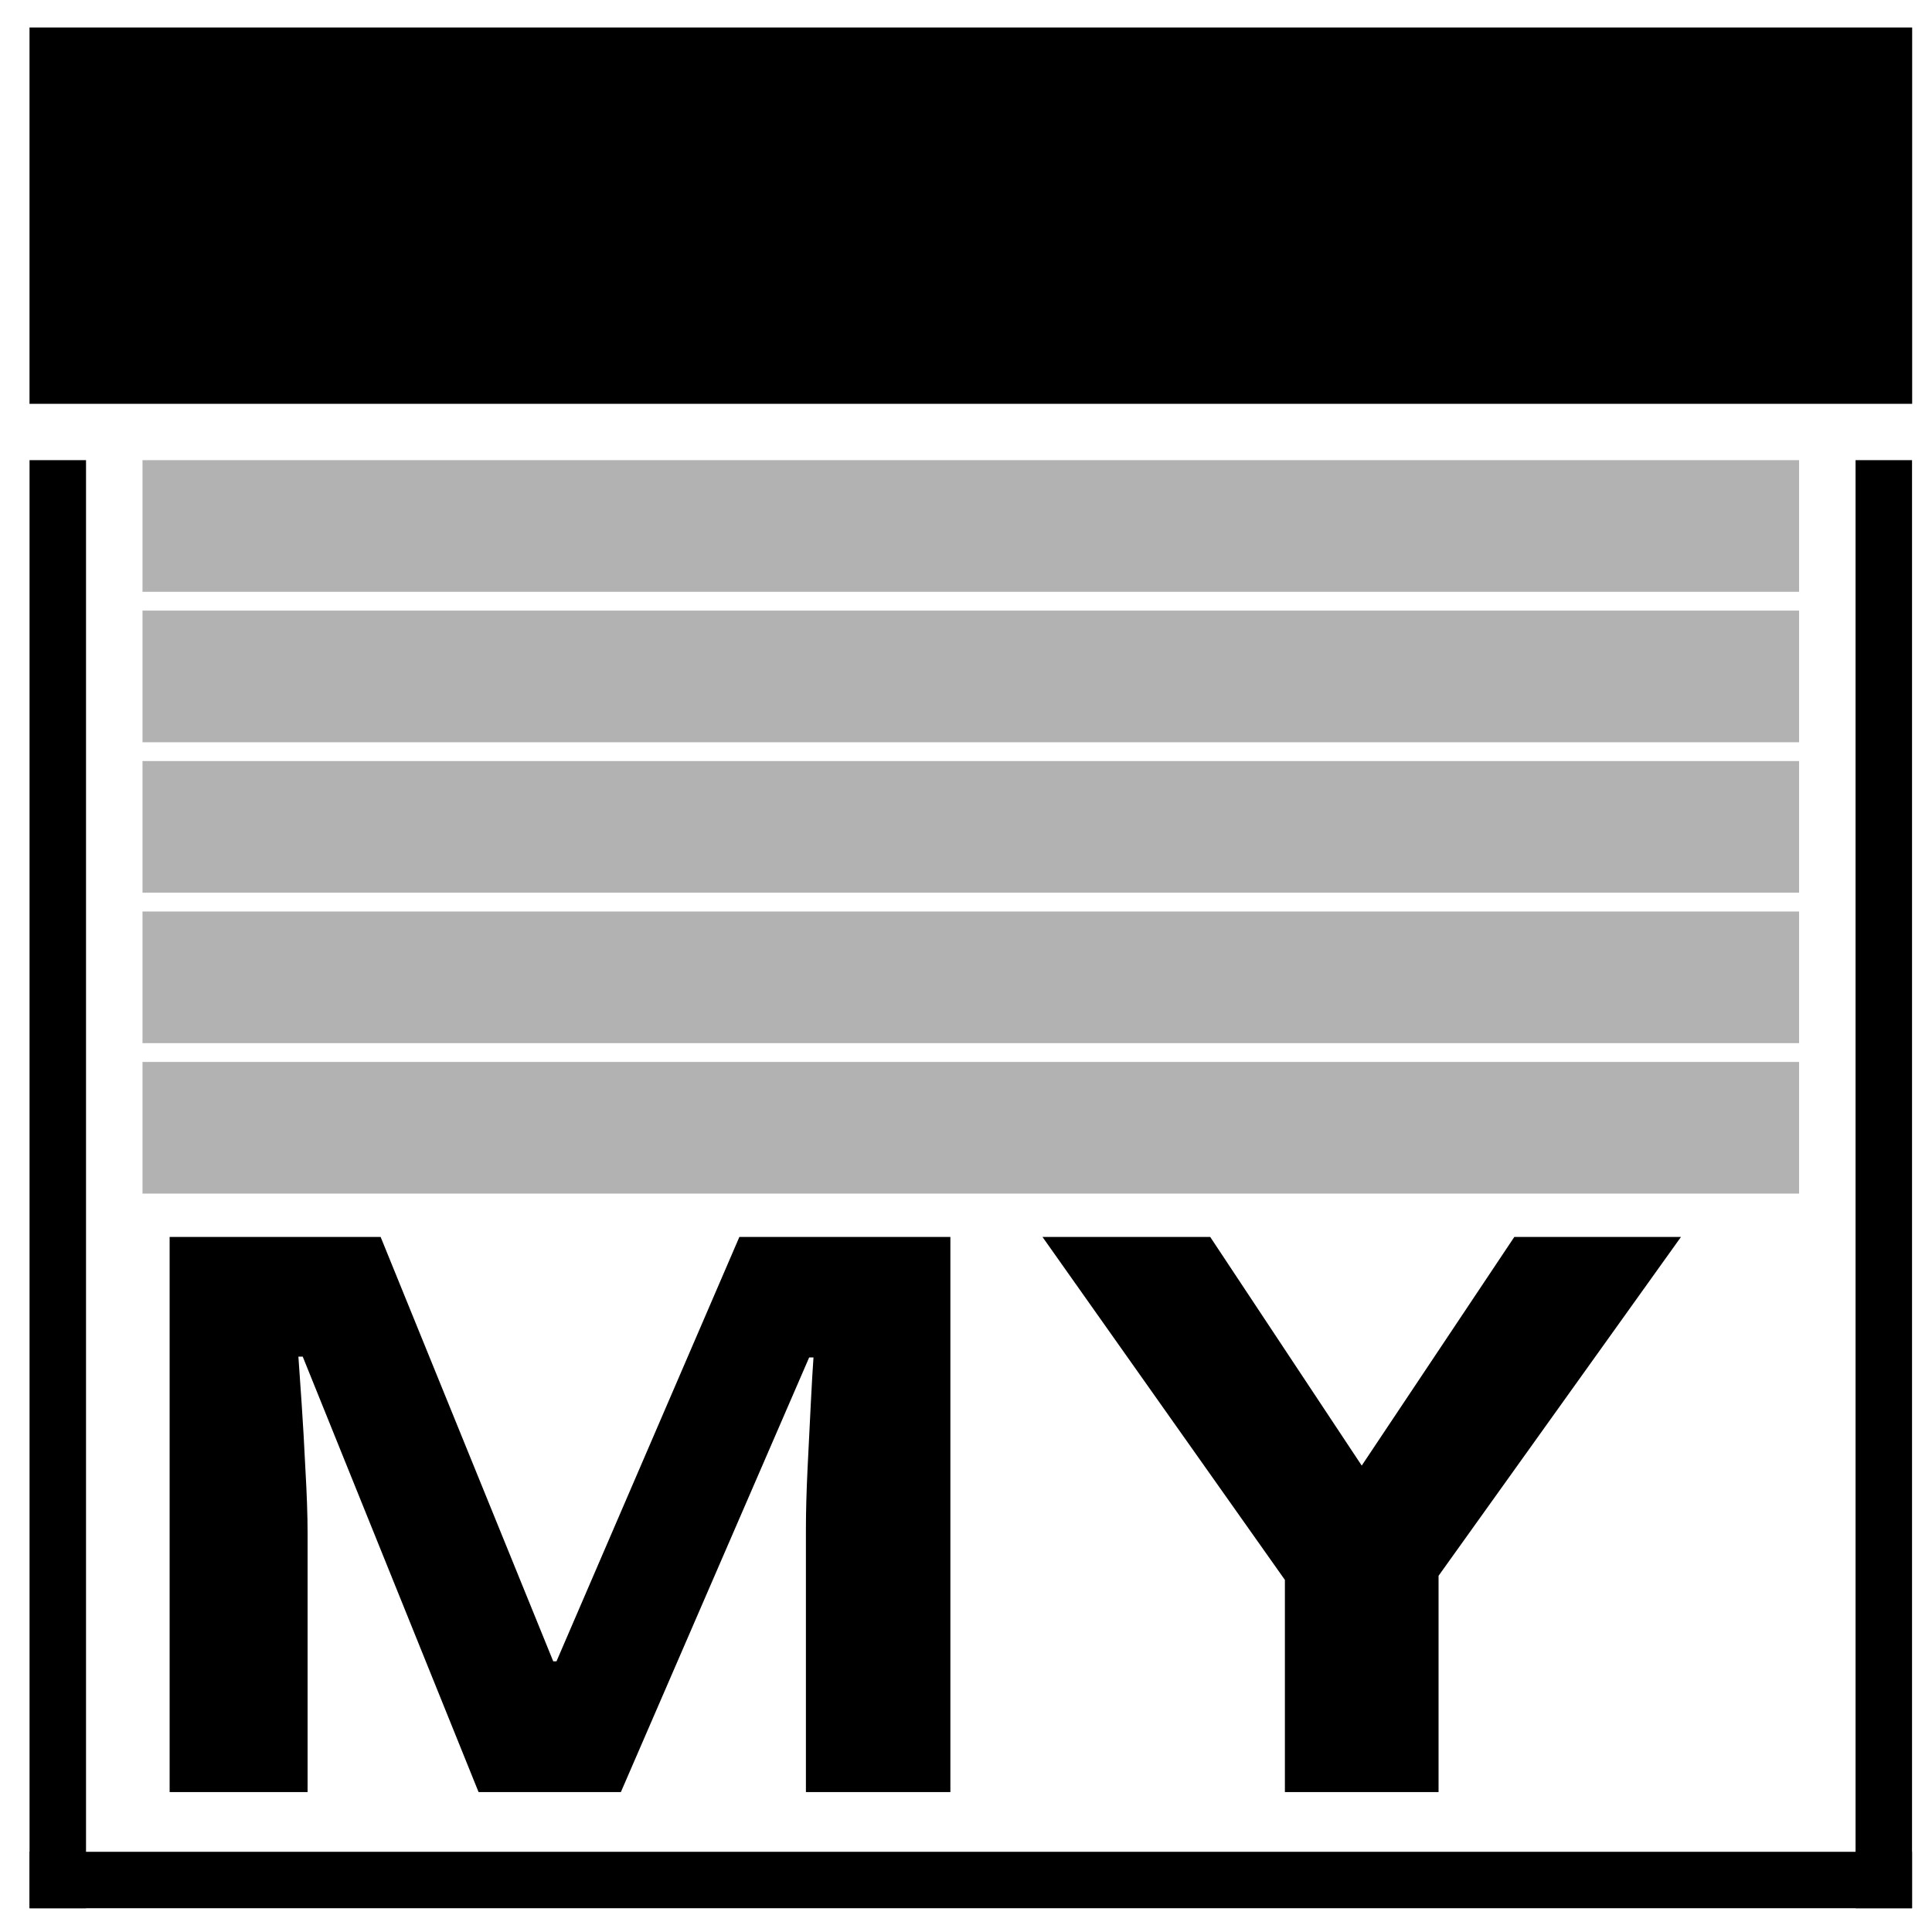
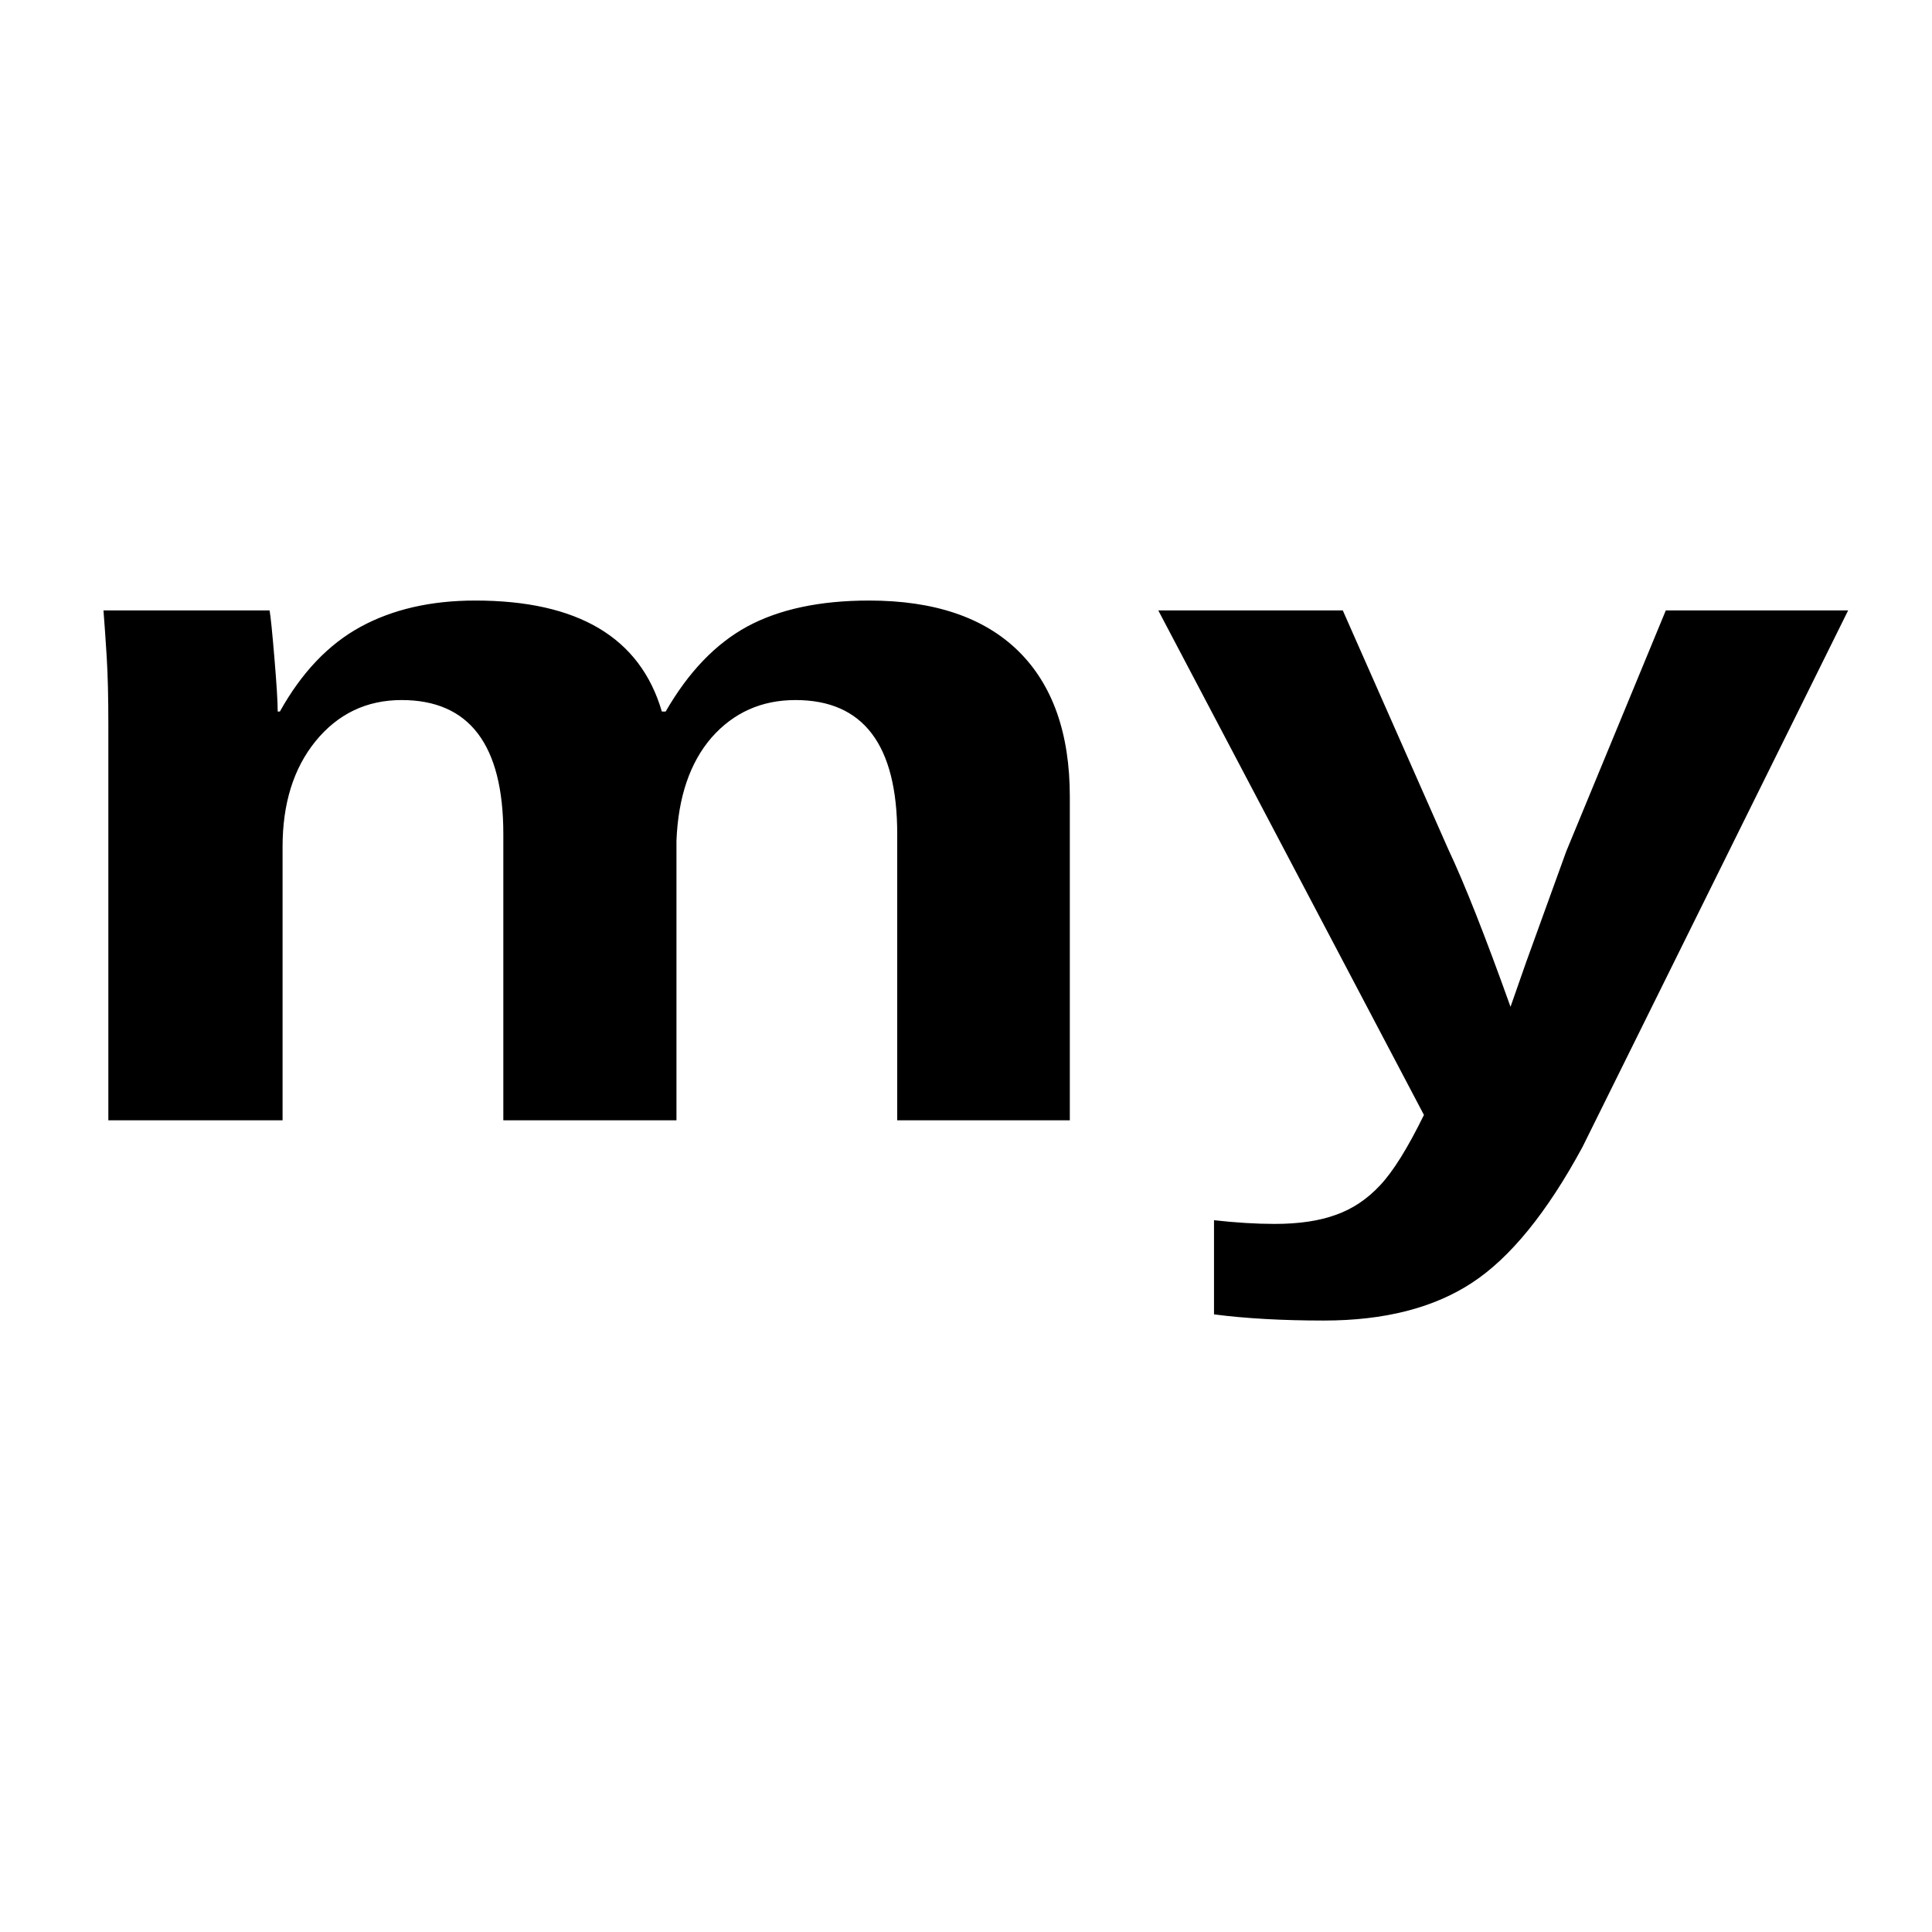
<svg xmlns="http://www.w3.org/2000/svg" viewBox="0 0 64 64" width="512" height="512" version="1.1" id="svg9">
  <defs id="defs13" />
-   <g id="icon" style="fill:none;fill-rule:evenodd;stroke:none;stroke-width:0.201" transform="matrix(0.6235994,0,0,0.622977,0.3551583,0.2916671)">
-     <g id="background" style="stroke-width:0.201">
-       <rect id="canvas_background" x="0" y="0" width="102" height="102" style="stroke-width:0.201" />
-     </g>
-     <g id="Layer-1" transform="translate(1,1)" stroke="#000000" style="stroke-width:0.04">
-       <rect id="svg_1" fill="#000000" x="0" y="0" width="100" height="20" style="stroke-width:0.008" />
-       <rect id="svg_5" stroke-opacity="0" fill="#000000" x="97" y="23" width="3" height="77" style="stroke-width:0.008" />
-       <rect id="svg_7" stroke-opacity="0" fill="#000000" x="0" y="23" width="3" height="77" style="stroke-width:0.008" />
-       <rect id="svg_8" stroke-opacity="0" fill="#000000" x="0" y="97" width="100" height="3" style="stroke-width:0.008" />
-       <rect id="svg_9" stroke-opacity="0" fill="#b2b2b2" x="6" y="23" width="88" height="7" style="stroke-width:0.008" />
-       <rect id="svg_4" stroke-opacity="0" fill="#b2b2b2" x="6" y="31" width="88" height="7" style="stroke-width:0.008" />
-       <rect id="svg_6" stroke-opacity="0" fill="#b2b2b2" x="6" y="39" width="88" height="7" style="stroke-width:0.008" />
-       <rect id="svg_10" stroke-opacity="0" fill="#b2b2b2" x="6" y="47" width="88" height="7" style="stroke-width:0.008" />
-       <rect id="svg_11" stroke-opacity="0" fill="#b2b2b2" x="6" y="55" width="88" height="7" style="stroke-width:0.008" />
-     </g>
-   </g>
-   <text xml:space="preserve" style="font-style:normal;font-weight:normal;font-size:3.854px;line-height:1.25;font-family:sans-serif;letter-spacing:0px;word-spacing:0px;fill:#000000;fill-opacity:1;stroke:none;stroke-width:0.125" x="2.241" y="68.098" id="text842" transform="scale(1.147103,0.8717613)">
-     <tspan id="tspan840" x="2.241" y="68.098" style="font-style:normal;font-variant:normal;font-weight:bold;font-stretch:normal;font-size:29.547px;font-family:sans-serif;-inkscape-font-specification:'sans-serif, Bold';font-variant-ligatures:normal;font-variant-caps:normal;font-variant-numeric:normal;font-variant-east-asian:normal;stroke-width:0.125">MY</tspan>
+   <text xml:space="preserve" style="font-style:normal;font-variant:normal;font-weight:bold;font-stretch:normal;font-size:36.667px;line-height:1.25;font-family:Arial;-inkscape-font-specification:'Arial, Bold';font-variant-ligatures:normal;font-variant-caps:normal;font-variant-numeric:normal;font-variant-east-asian:normal;letter-spacing:0px;word-spacing:0px;fill:#000000;fill-opacity:1;stroke:none;stroke-width:0.125" x="0.566" y="42.571" id="text842" transform="scale(1.147103,0.8717613)">
+     <tspan id="tspan1" x="0.566" y="42.571">my</tspan>
  </text>
</svg>
